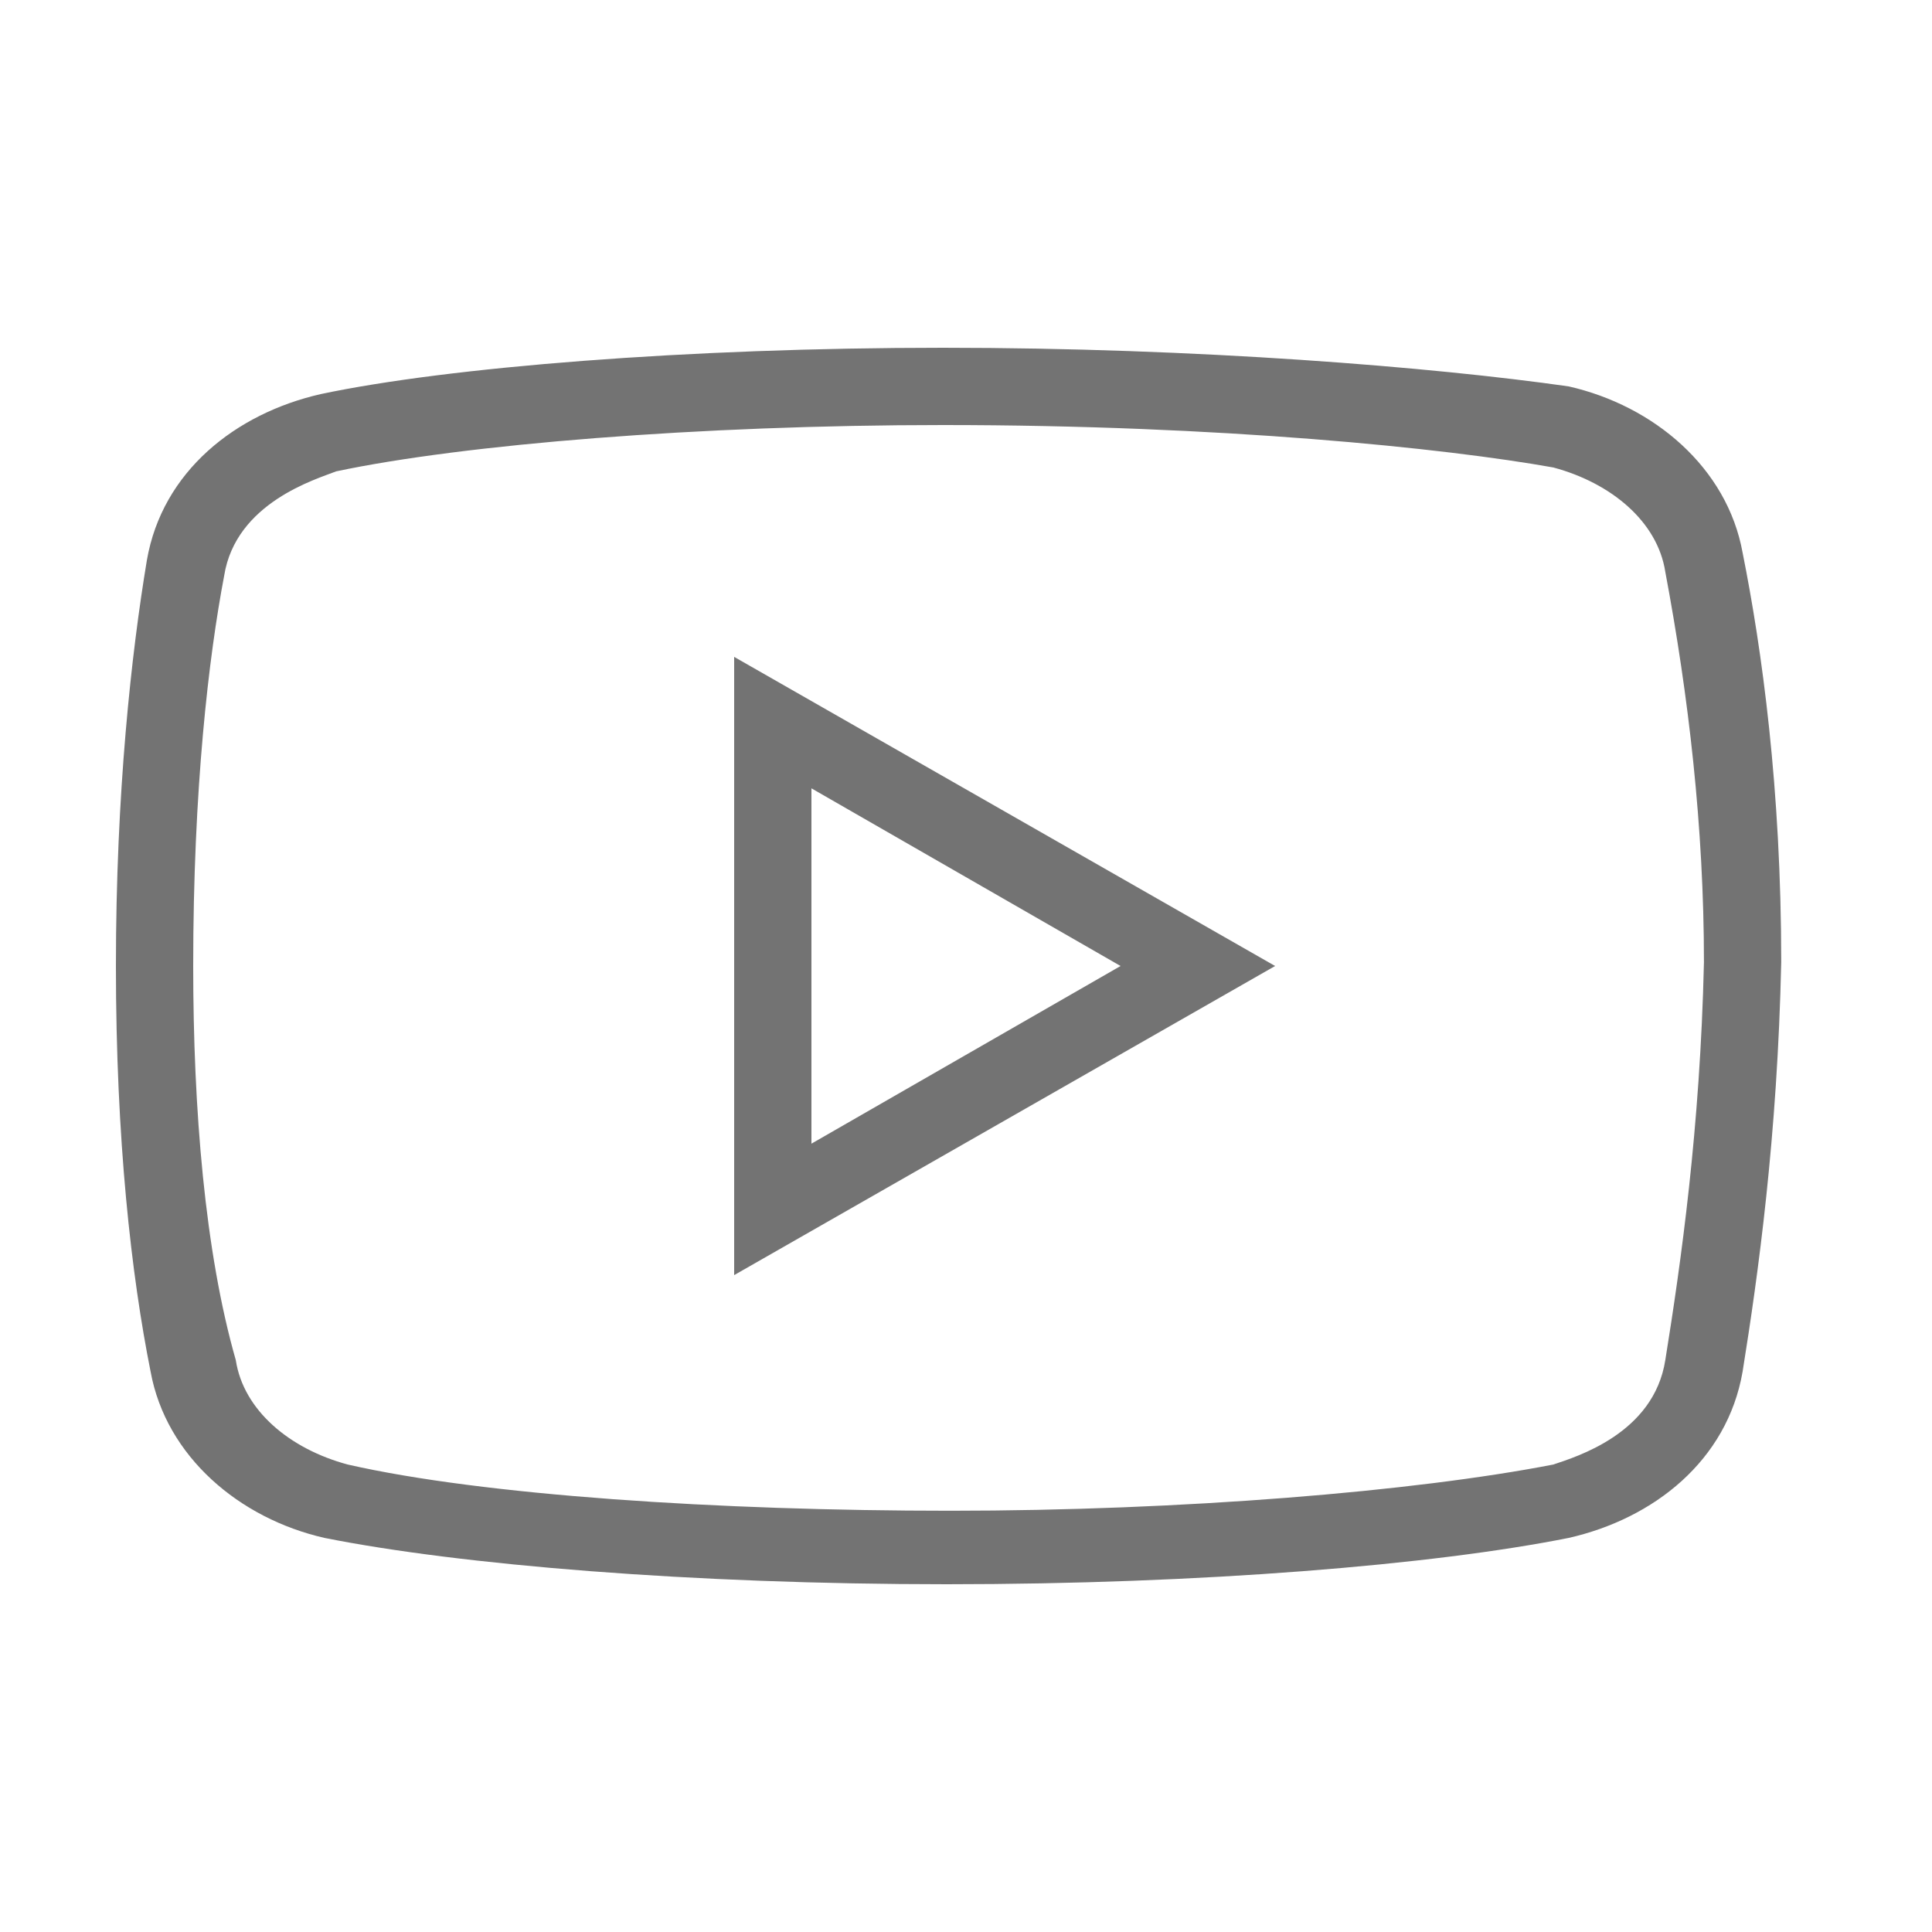
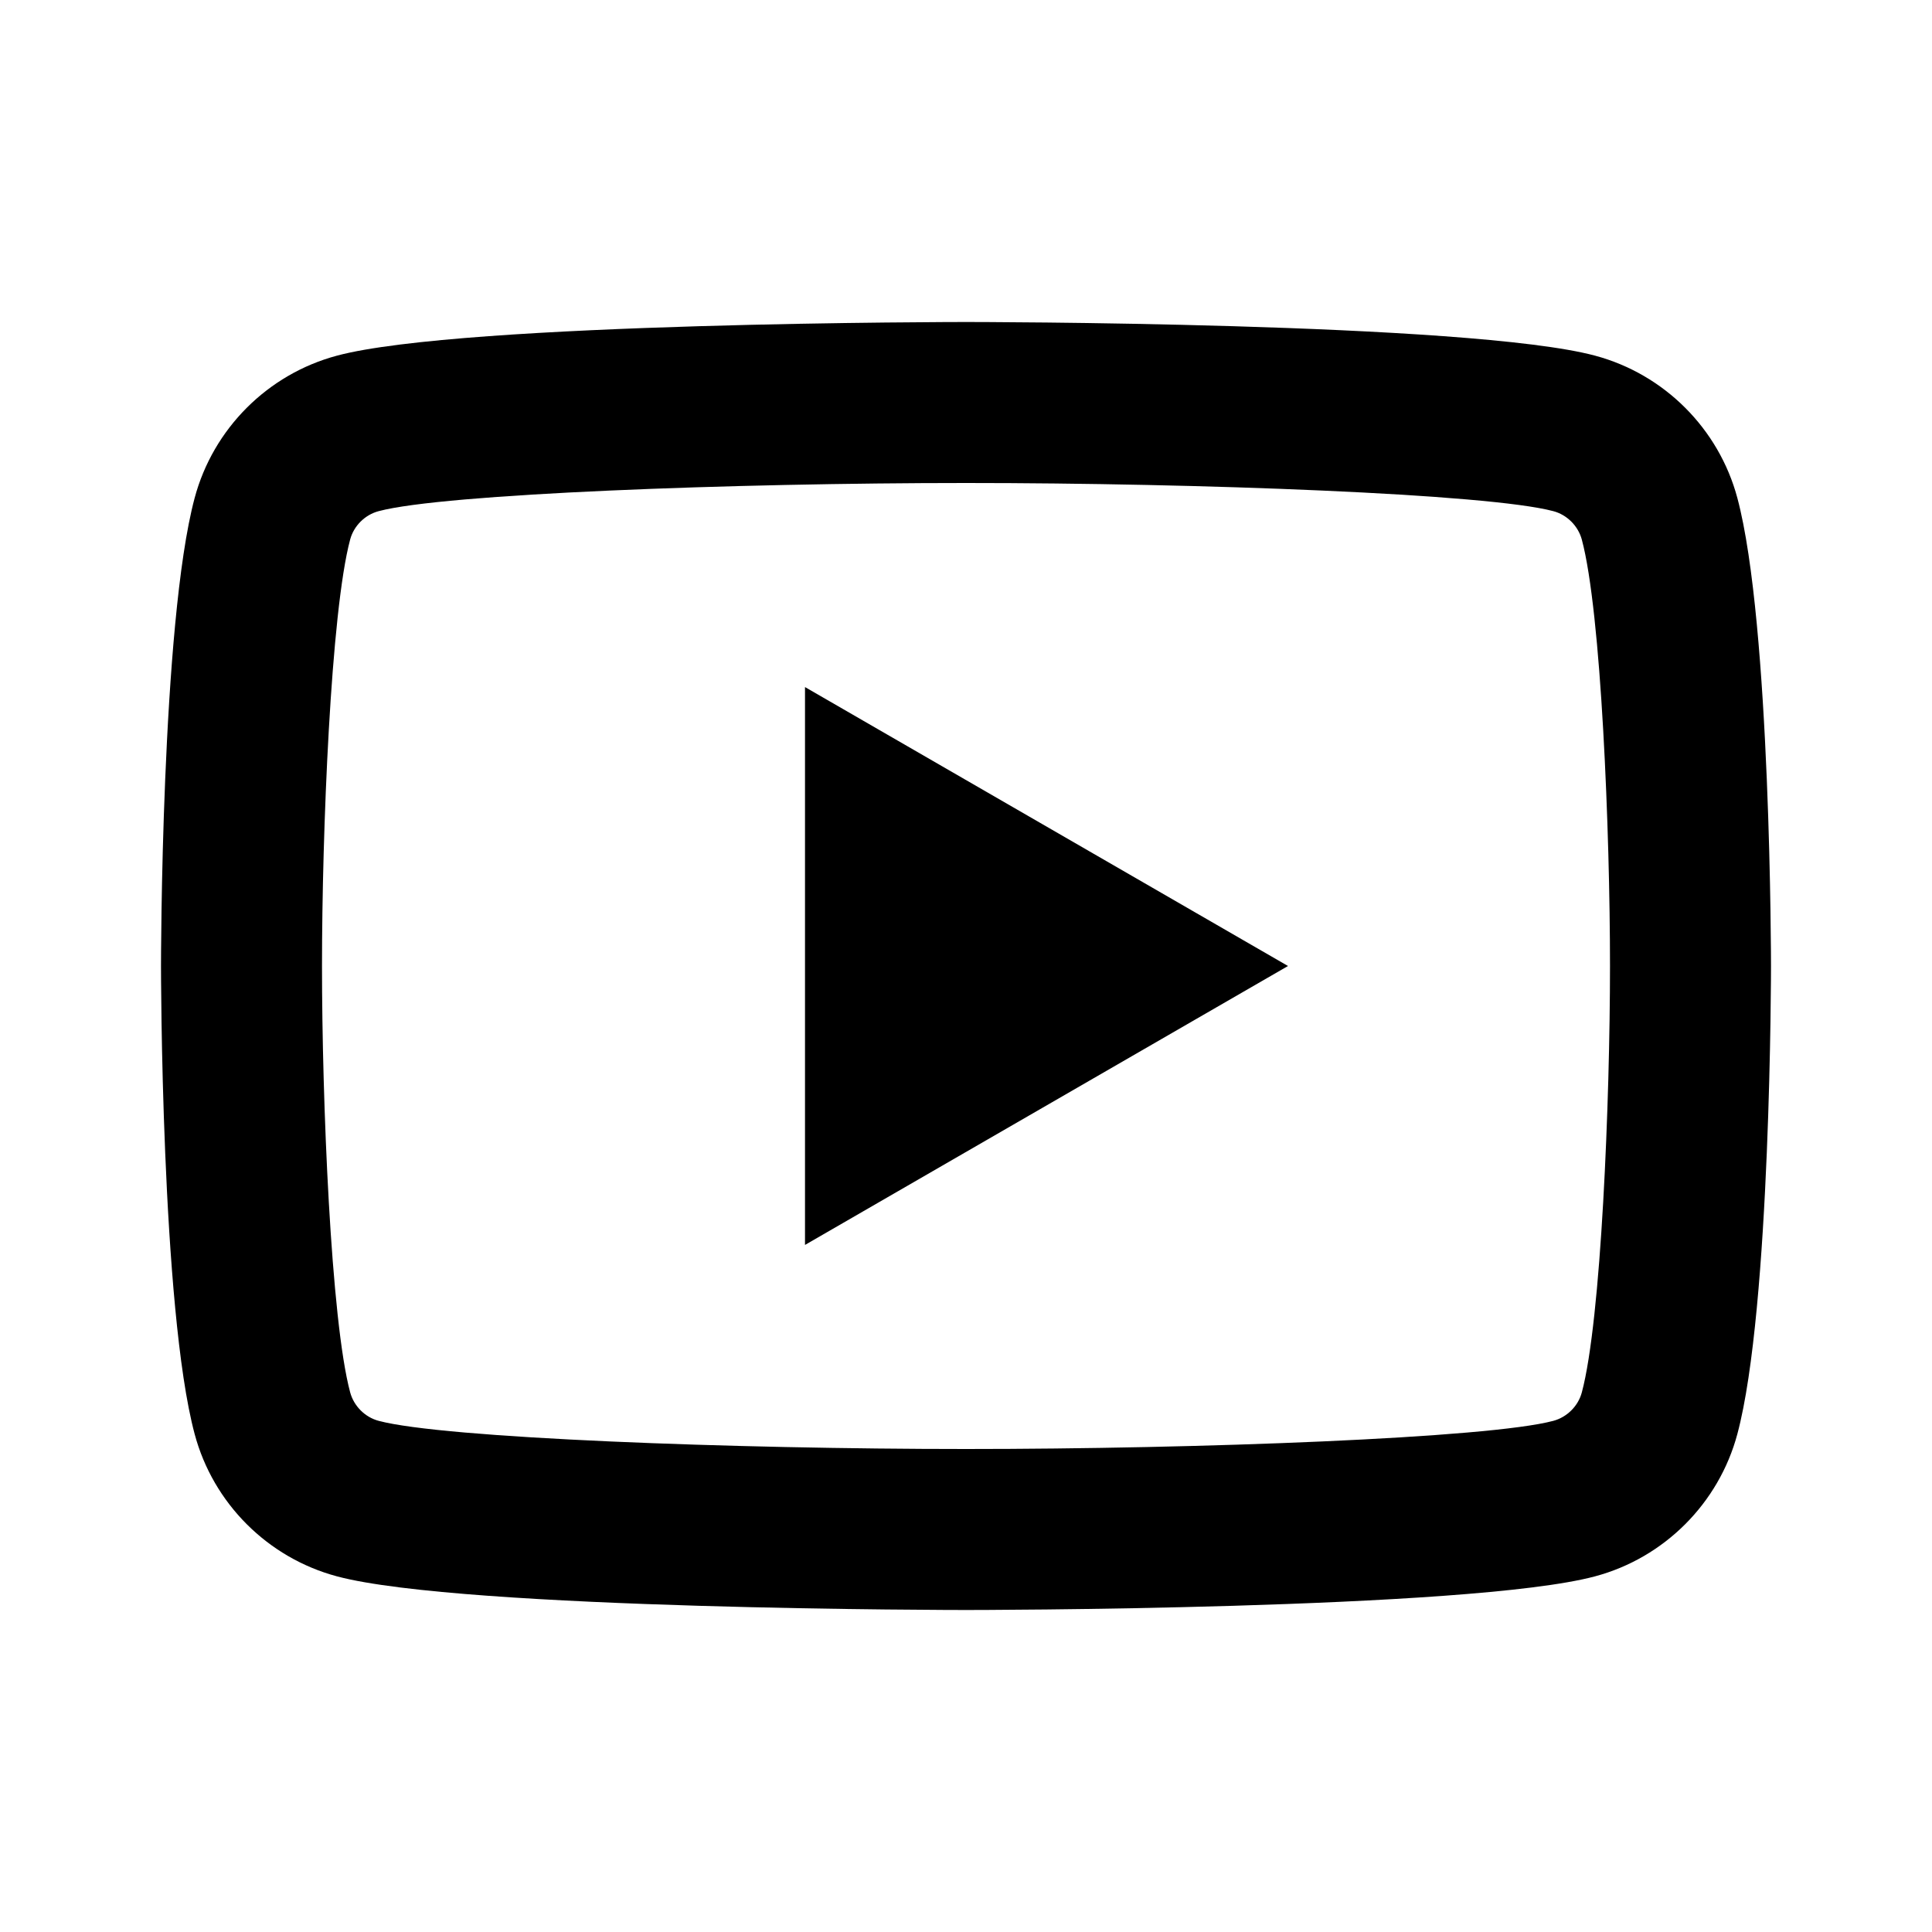
- <svg xmlns="http://www.w3.org/2000/svg" fill="#737373" viewBox="0 0 50 50" width="50px" height="50px">
-   <path d="M 24.402 9 C 17.801 9 11.602 9.5 8.301 10.199 C 6.102 10.699 4.199 12.199 3.801 14.5 C 3.402 16.898 3 20.5 3 25 C 3 29.5 3.398 33 3.898 35.5 C 4.301 37.699 6.199 39.301 8.398 39.801 C 11.902 40.5 17.898 41 24.5 41 C 31.102 41 37.098 40.5 40.598 39.801 C 42.801 39.301 44.699 37.801 45.098 35.5 C 45.5 33 46 29.402 46.098 24.902 C 46.098 20.402 45.598 16.801 45.098 14.301 C 44.699 12.102 42.801 10.5 40.598 10 C 37.098 9.5 31 9 24.402 9 Z M 24.402 11 C 31.602 11 37.398 11.598 40.199 12.098 C 41.699 12.5 42.898 13.5 43.098 14.801 C 43.699 18 44.098 21.402 44.098 24.902 C 44 29.199 43.5 32.699 43.098 35.199 C 42.801 37.098 40.801 37.699 40.199 37.902 C 36.598 38.602 30.598 39.098 24.598 39.098 C 18.598 39.098 12.5 38.699 9 37.902 C 7.5 37.5 6.301 36.5 6.102 35.199 C 5.301 32.398 5 28.699 5 25 C 5 20.398 5.402 17 5.801 14.902 C 6.102 13 8.199 12.398 8.699 12.199 C 12 11.5 18.102 11 24.402 11 Z M 19 17 L 19 33 L 33 25 Z M 21 20.402 L 29 25 L 21 29.598 Z" />
+ <svg xmlns="http://www.w3.org/2000/svg" viewBox="0 0 24 24" width="30px" height="30px">
+   <path d="M 12 4 C 12 4 5.746 4 4.186 4.418 C 3.325 4.648 2.648 5.326 2.418 6.186 C 2 7.746 2 12 2 12 C 2 12 2 16.254 2.418 17.814 C 2.648 18.675 3.326 19.352 4.186 19.582 C 5.746 20 12 20 12 20 C 12 20 18.254 20 19.814 19.582 C 20.674 19.352 21.352 18.674 21.582 17.814 C 22 16.254 22 12 22 12 C 22 12 22 7.746 21.582 6.186 C 21.352 5.326 20.674 4.648 19.814 4.418 C 18.254 4 12 4 12 4 z M 12 6 C 14.882 6 18.491 6.134 19.297 6.35 C 19.466 6.395 19.604 6.533 19.65 6.703 C 19.891 7.601 20 10.342 20 12 C 20 13.658 19.891 16.398 19.65 17.297 C 19.605 17.466 19.467 17.604 19.297 17.65 C 18.492 17.866 14.882 18 12 18 C 9.119 18 5.51 17.866 4.703 17.65 C 4.534 17.605 4.396 17.467 4.35 17.297 C 4.109 16.399 4 13.658 4 12 C 4 10.342 4.109 7.601 4.35 6.701 C 4.395 6.533 4.533 6.395 4.703 6.35 C 5.508 6.134 9.118 6 12 6 z M 10 8.535 L 10 15.465 L 16 12 L 10 8.535 z" />
</svg>
